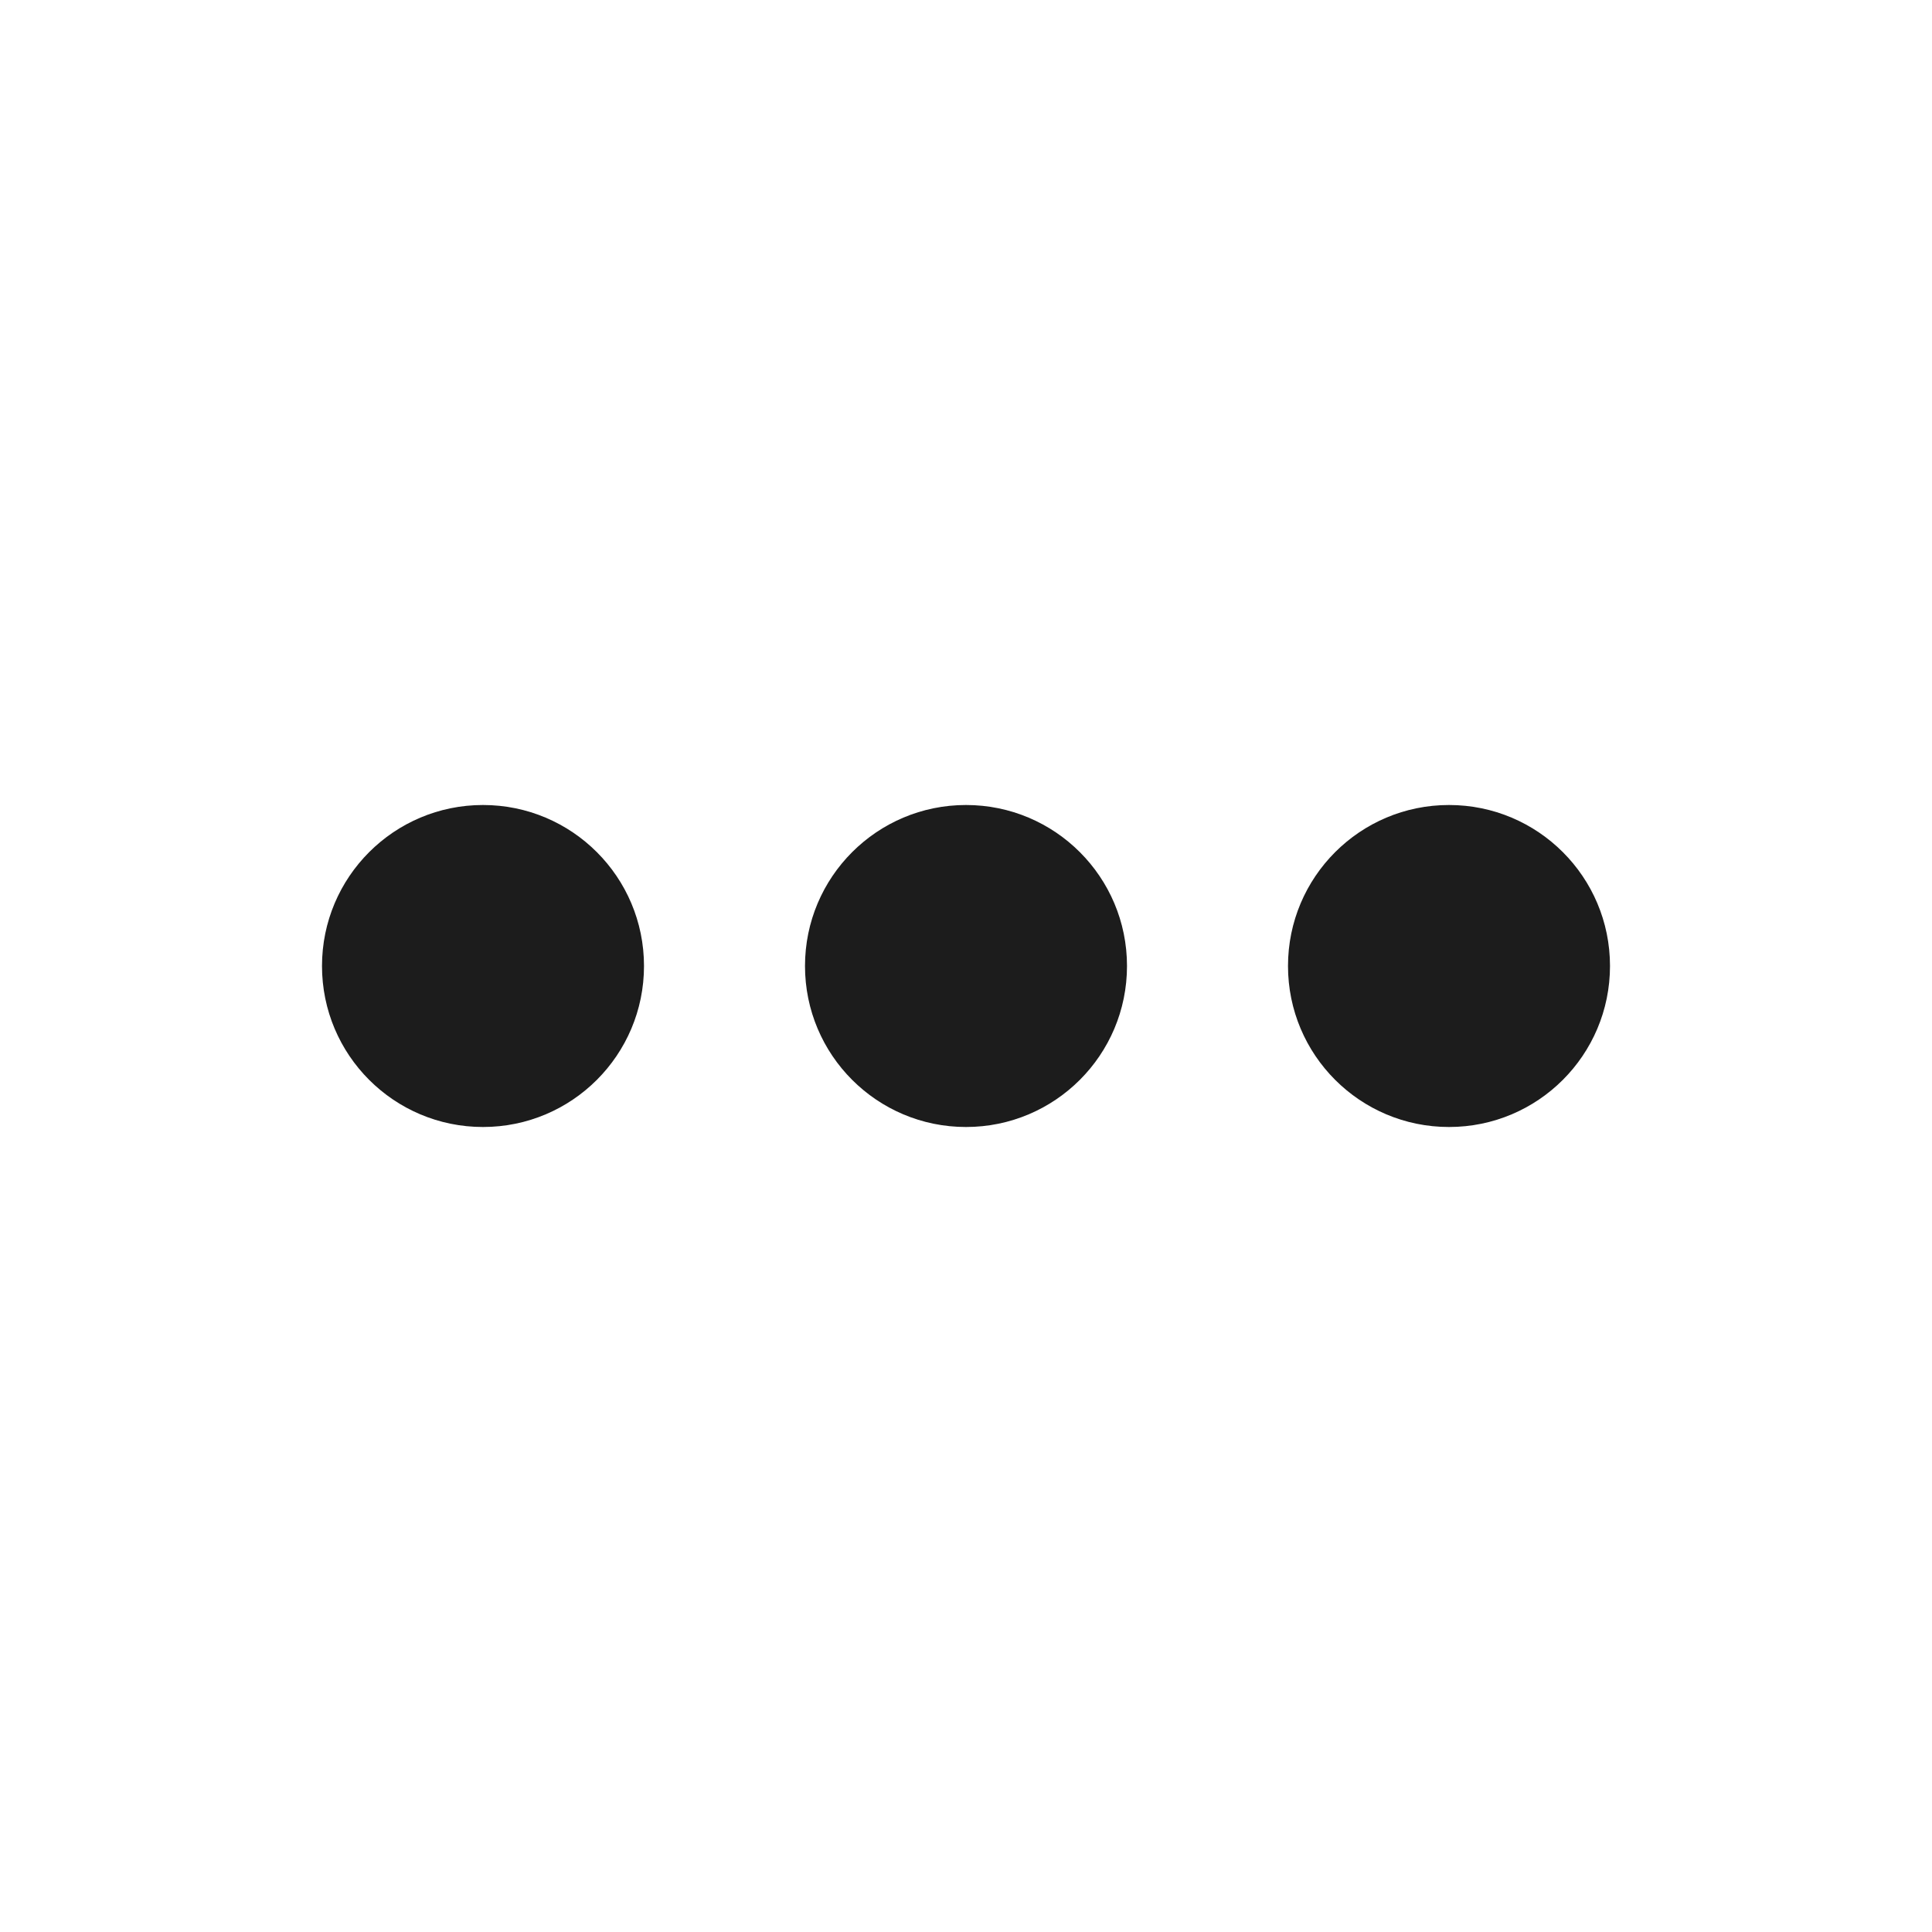
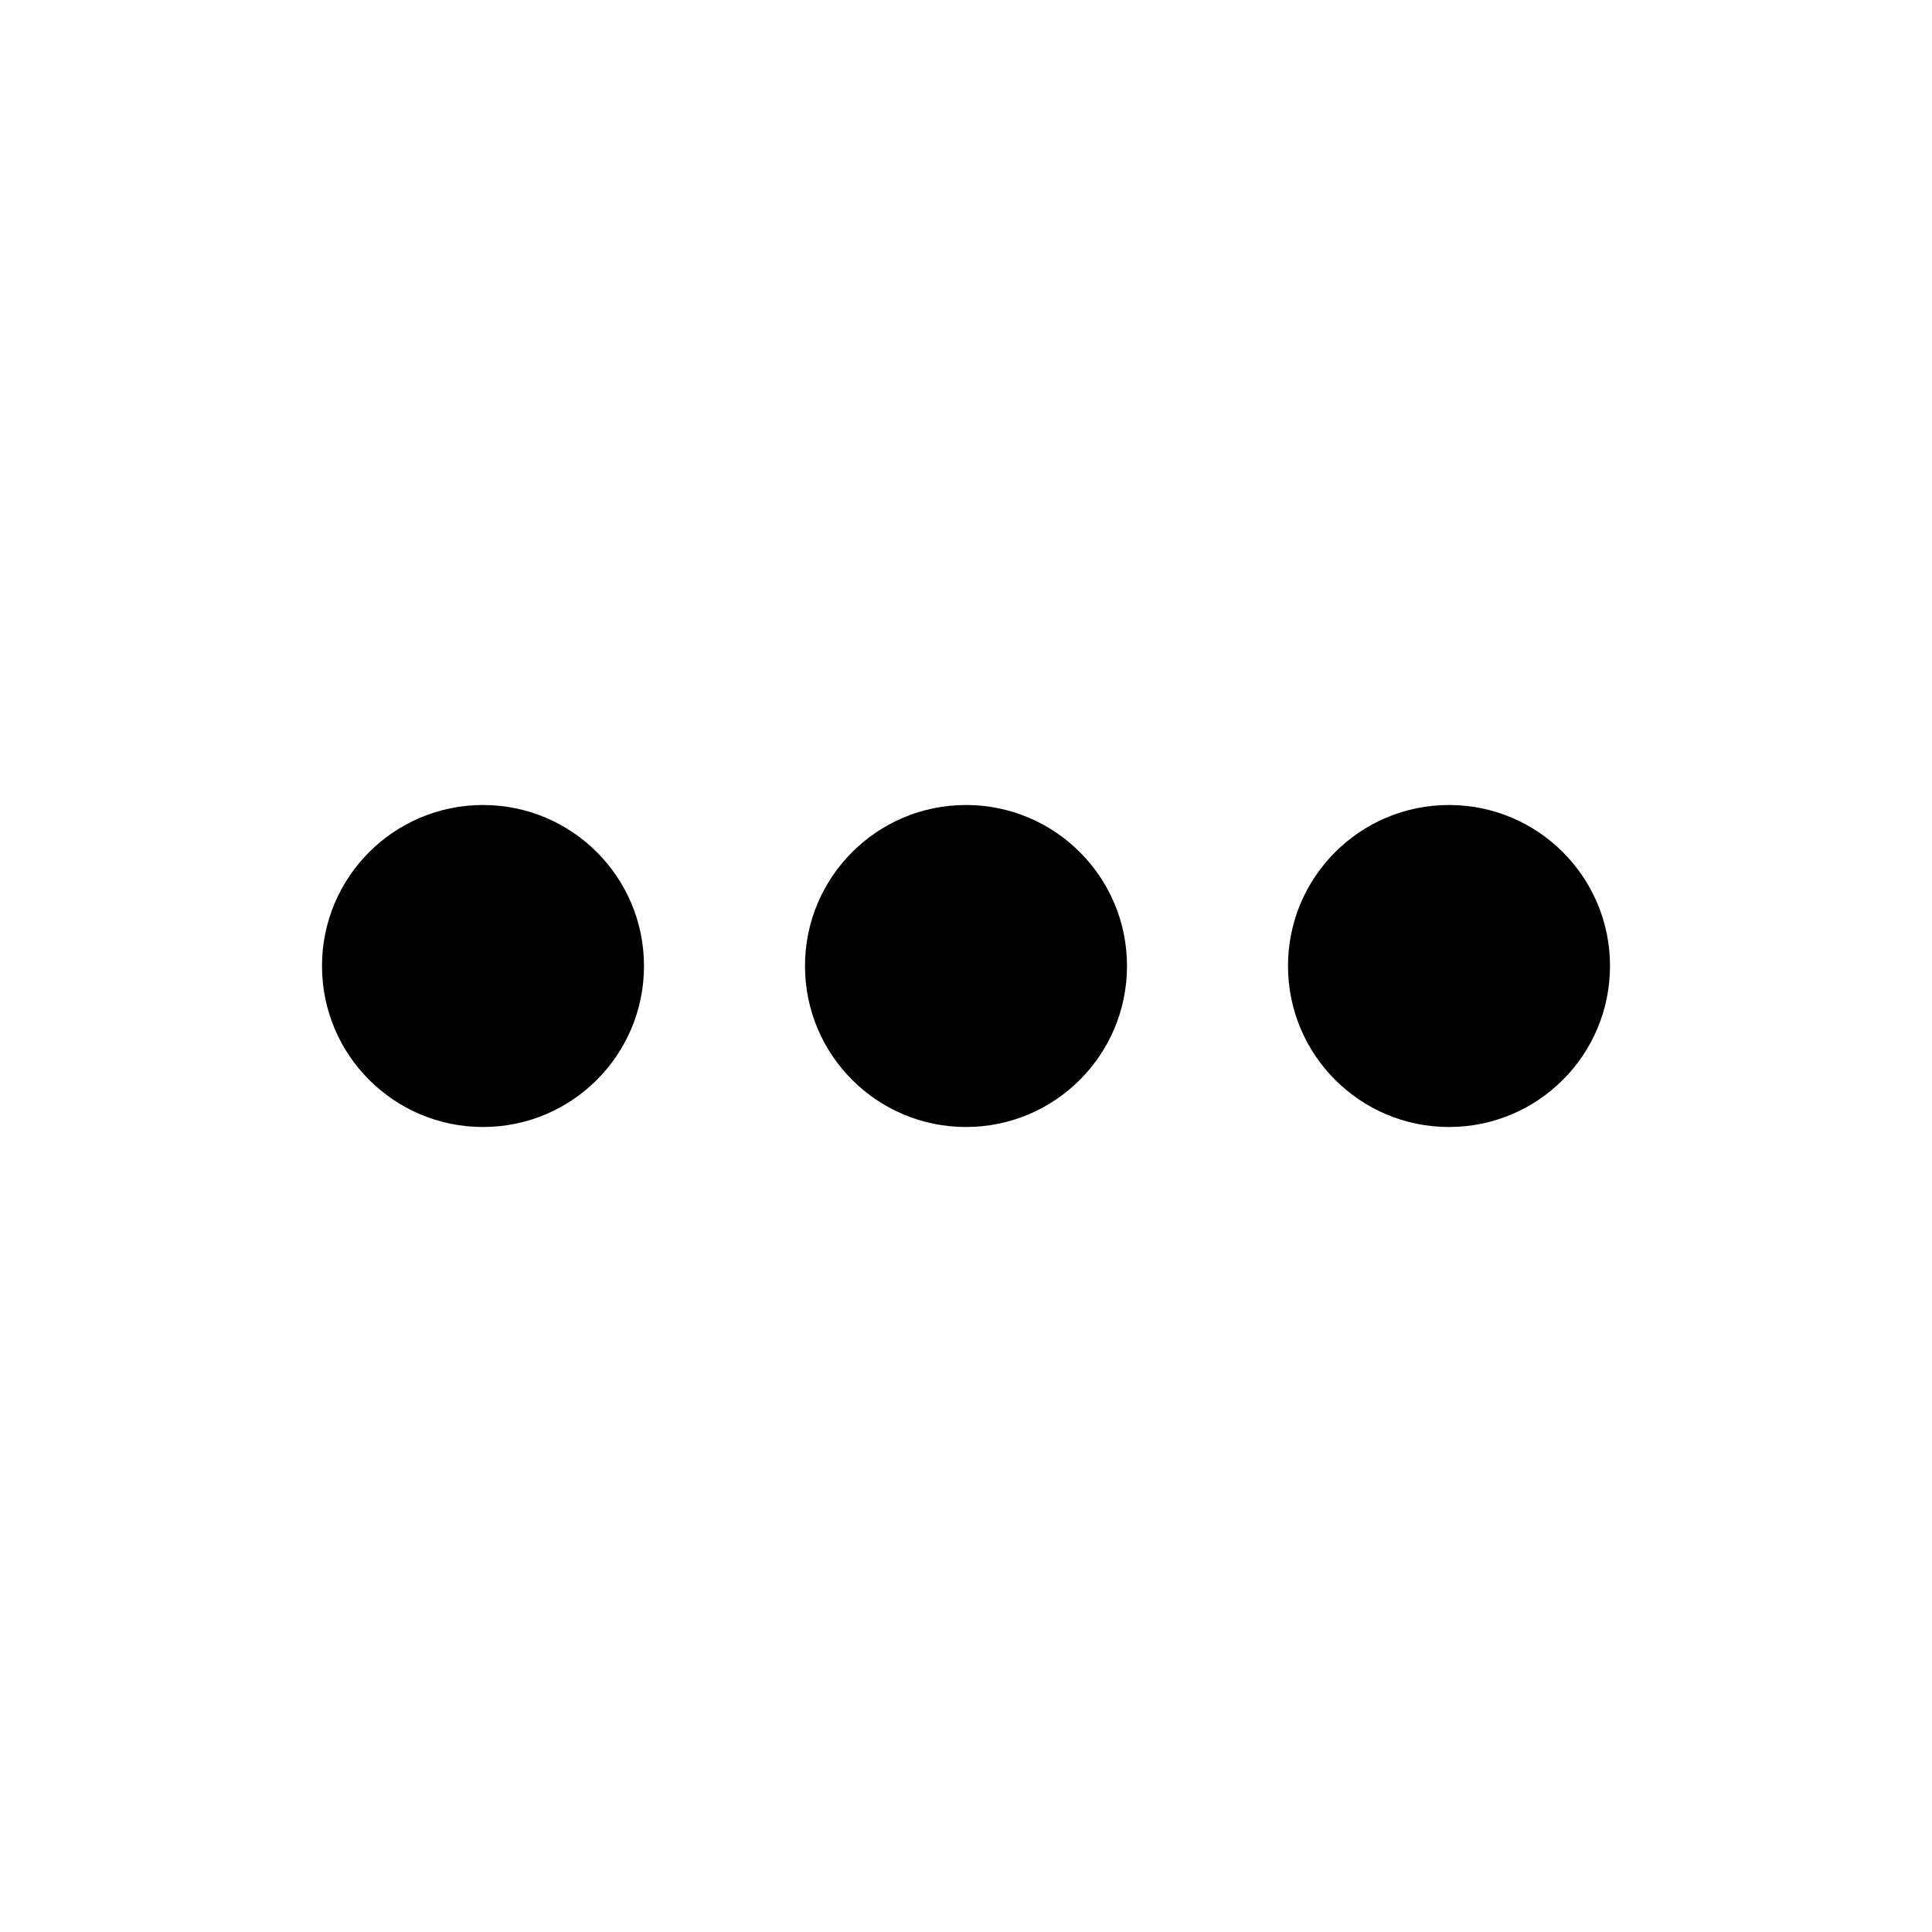
- <svg xmlns="http://www.w3.org/2000/svg" width="24" height="24" viewBox="0 0 24 24" fill="none">
-   <path d="M8 12C8 13.105 7.105 14 6 14C4.895 14 4 13.105 4 12C4 10.895 4.895 10 6 10C7.105 10 8 10.895 8 12Z" fill="#1C1C1C" />
-   <path d="M14 12C14 13.105 13.105 14 12 14C10.895 14 10 13.105 10 12C10 10.895 10.895 10 12 10C13.105 10 14 10.895 14 12Z" fill="#1C1C1C" />
-   <path d="M20 12C20 13.105 19.105 14 18 14C16.895 14 16 13.105 16 12C16 10.895 16.895 10 18 10C19.105 10 20 10.895 20 12Z" fill="#1C1C1C" />
+ <svg xmlns="http://www.w3.org/2000/svg" width="24" height="24" viewBox="0 0 24 24">
+   <path d="M8 12C8 13.105 7.105 14 6 14C4.895 14 4 13.105 4 12C4 10.895 4.895 10 6 10C7.105 10 8 10.895 8 12Z" />
+   <path d="M14 12C14 13.105 13.105 14 12 14C10.895 14 10 13.105 10 12C10 10.895 10.895 10 12 10C13.105 10 14 10.895 14 12Z" />
+   <path d="M20 12C20 13.105 19.105 14 18 14C16.895 14 16 13.105 16 12C16 10.895 16.895 10 18 10C19.105 10 20 10.895 20 12Z" />
</svg>
